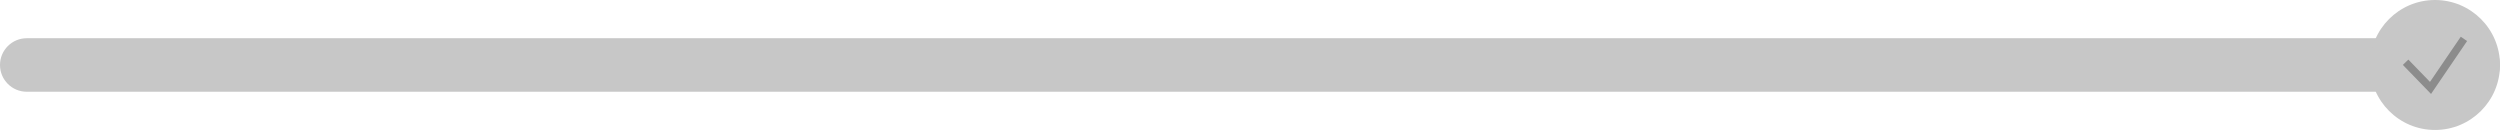
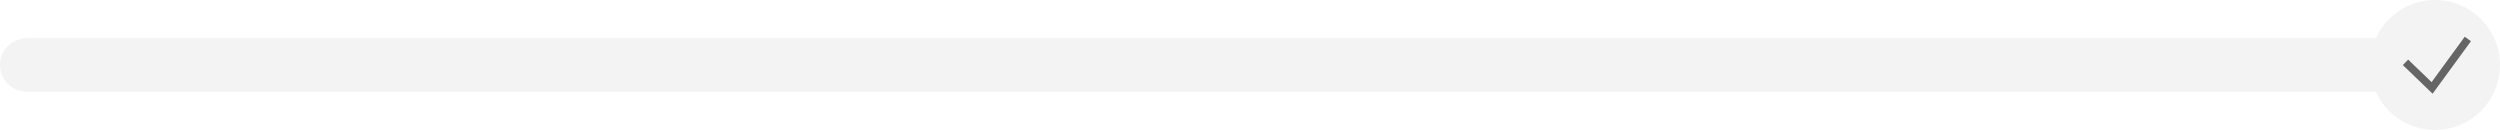
<svg xmlns="http://www.w3.org/2000/svg" width="654" height="34" viewBox="0 0 654 34" fill="none">
-   <rect y="10" width="654" height="14" rx="7" fill="#C7C7C7" />
-   <circle cx="637" cy="17" r="17" fill="#C7C7C7" />
-   <path d="M630 17L635.82 23L644 11" stroke="black" stroke-opacity="0.3" stroke-width="2" stroke-linecap="square" />
+   <path d="M637 0C646.389 0 654 7.611 654 17C654 26.389 646.389 34 637 34C630.107 34 624.172 29.897 621.504 24H7C3.134 24 0 20.866 0 17C0 13.134 3.134 10 7 10H621.504C624.172 4.103 630.107 0 637 0Z" fill="#F3F3F3" />
+   <path d="M630 17L636.236 23L645 11" stroke="#656565" stroke-width="2" stroke-linecap="square" />
</svg>
